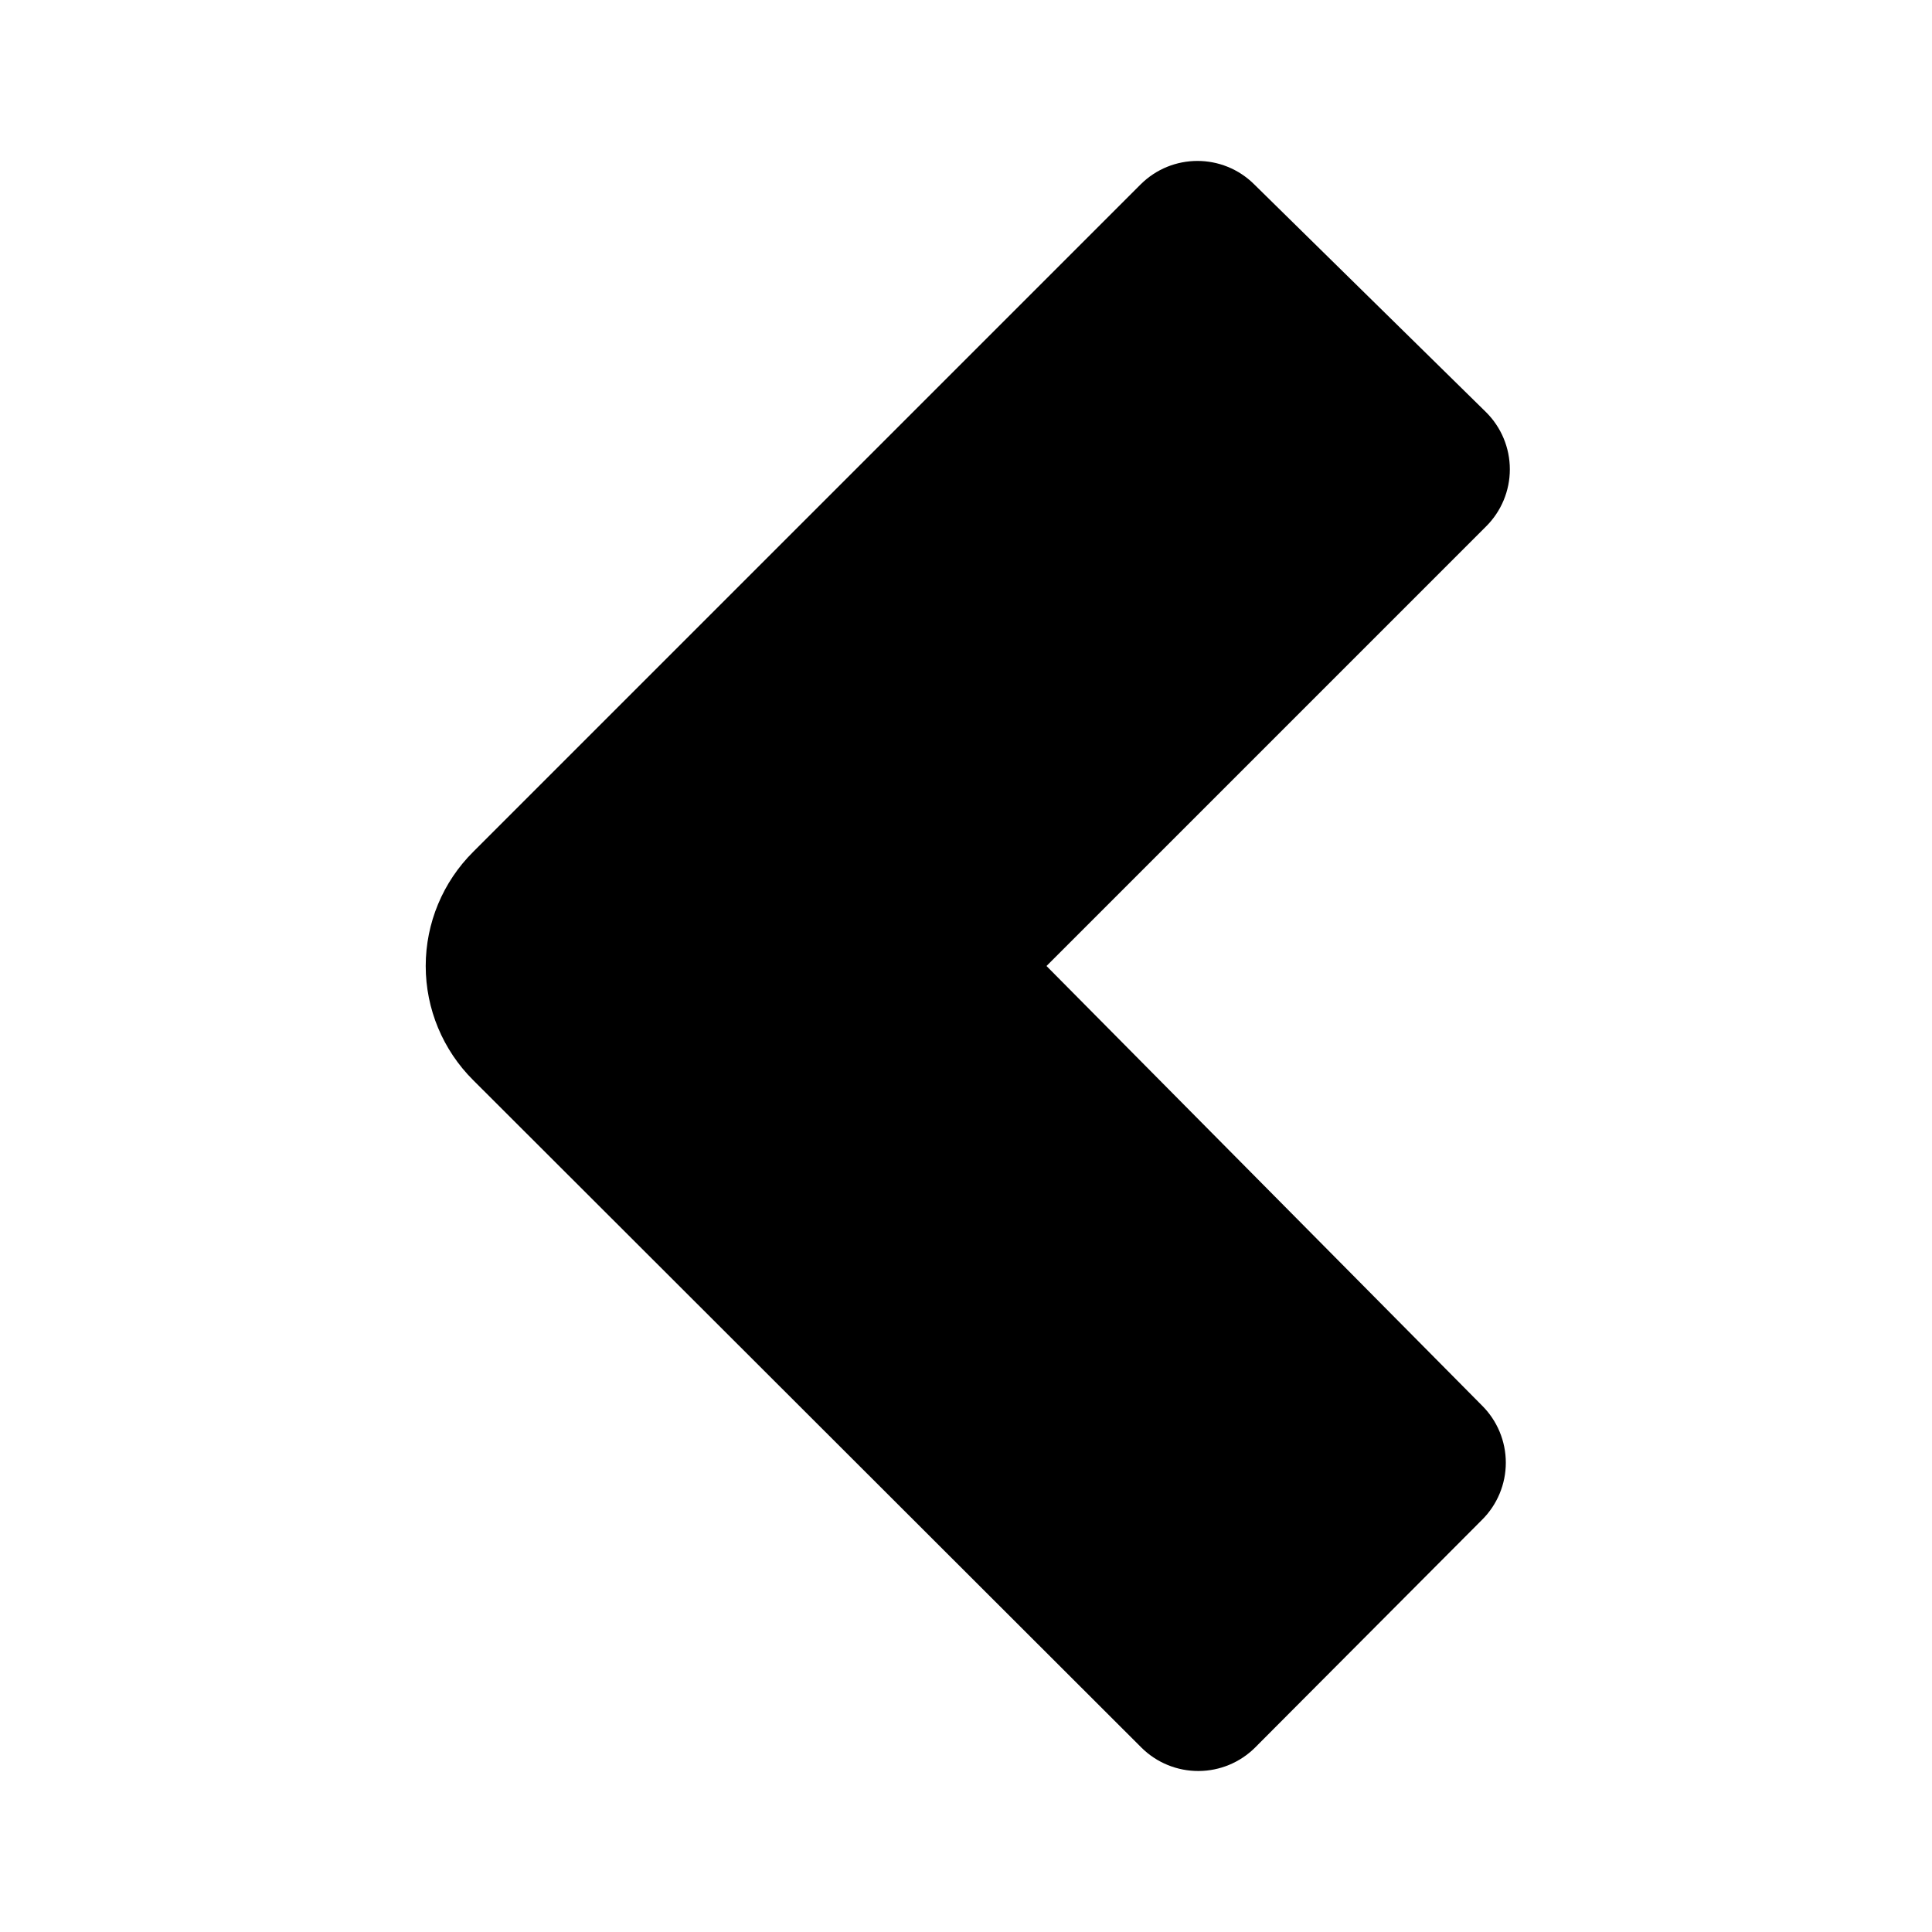
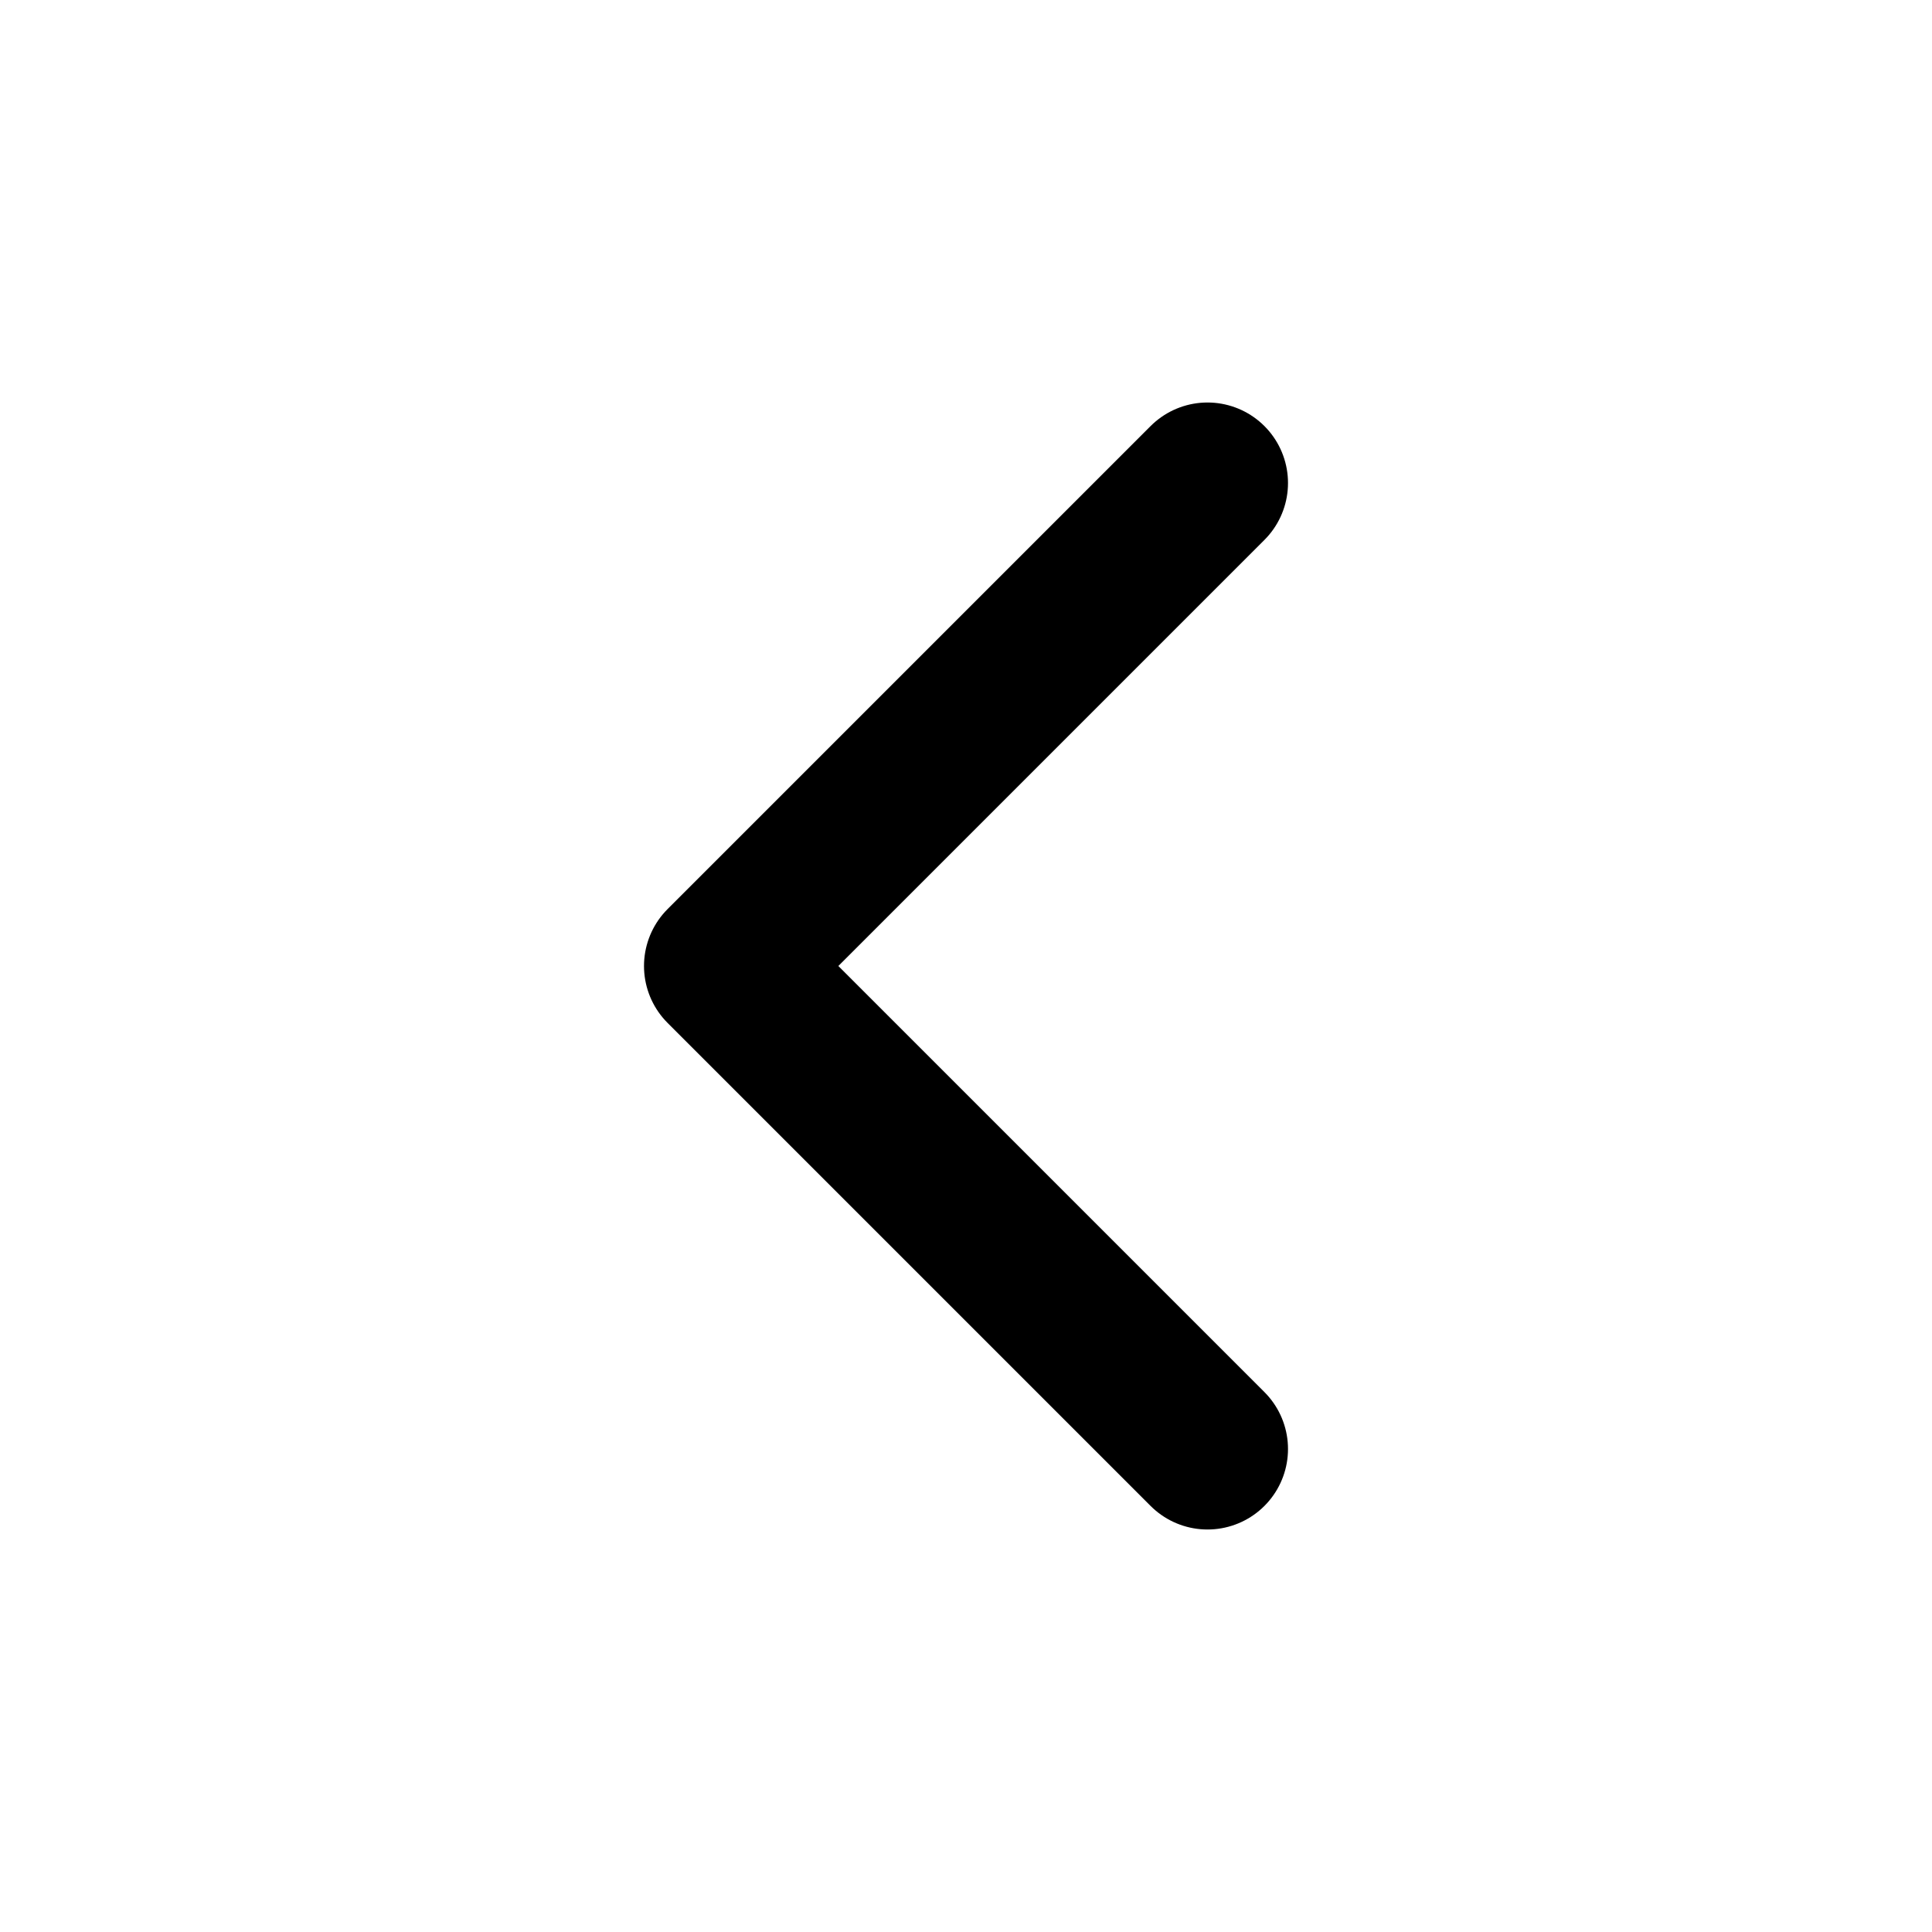
- <svg xmlns="http://www.w3.org/2000/svg" class="icon flat-color" data-name="Flat Color" viewBox="0 0 24 24">
-   <path d="m13 12 5.46-5.46a1 1 0 0 0 0-1.42l-2.88-2.83a1 1 0 0 0-1.41 0l-8.29 8.29a2 2 0 0 0 0 2.84l8.3 8.29a1 1 0 0 0 .71.29 1 1 0 0 0 .7-.29l2.82-2.83a1 1 0 0 0 0-1.42Z" />
+ <svg xmlns="http://www.w3.org/2000/svg" width="24" height="24" viewBox="0 0 24 24" fill="none" stroke="currentColor" stroke-width="2" stroke-linecap="round" stroke-linejoin="round">
+   <path d="m15 18-6-6 6-6" />
</svg>
